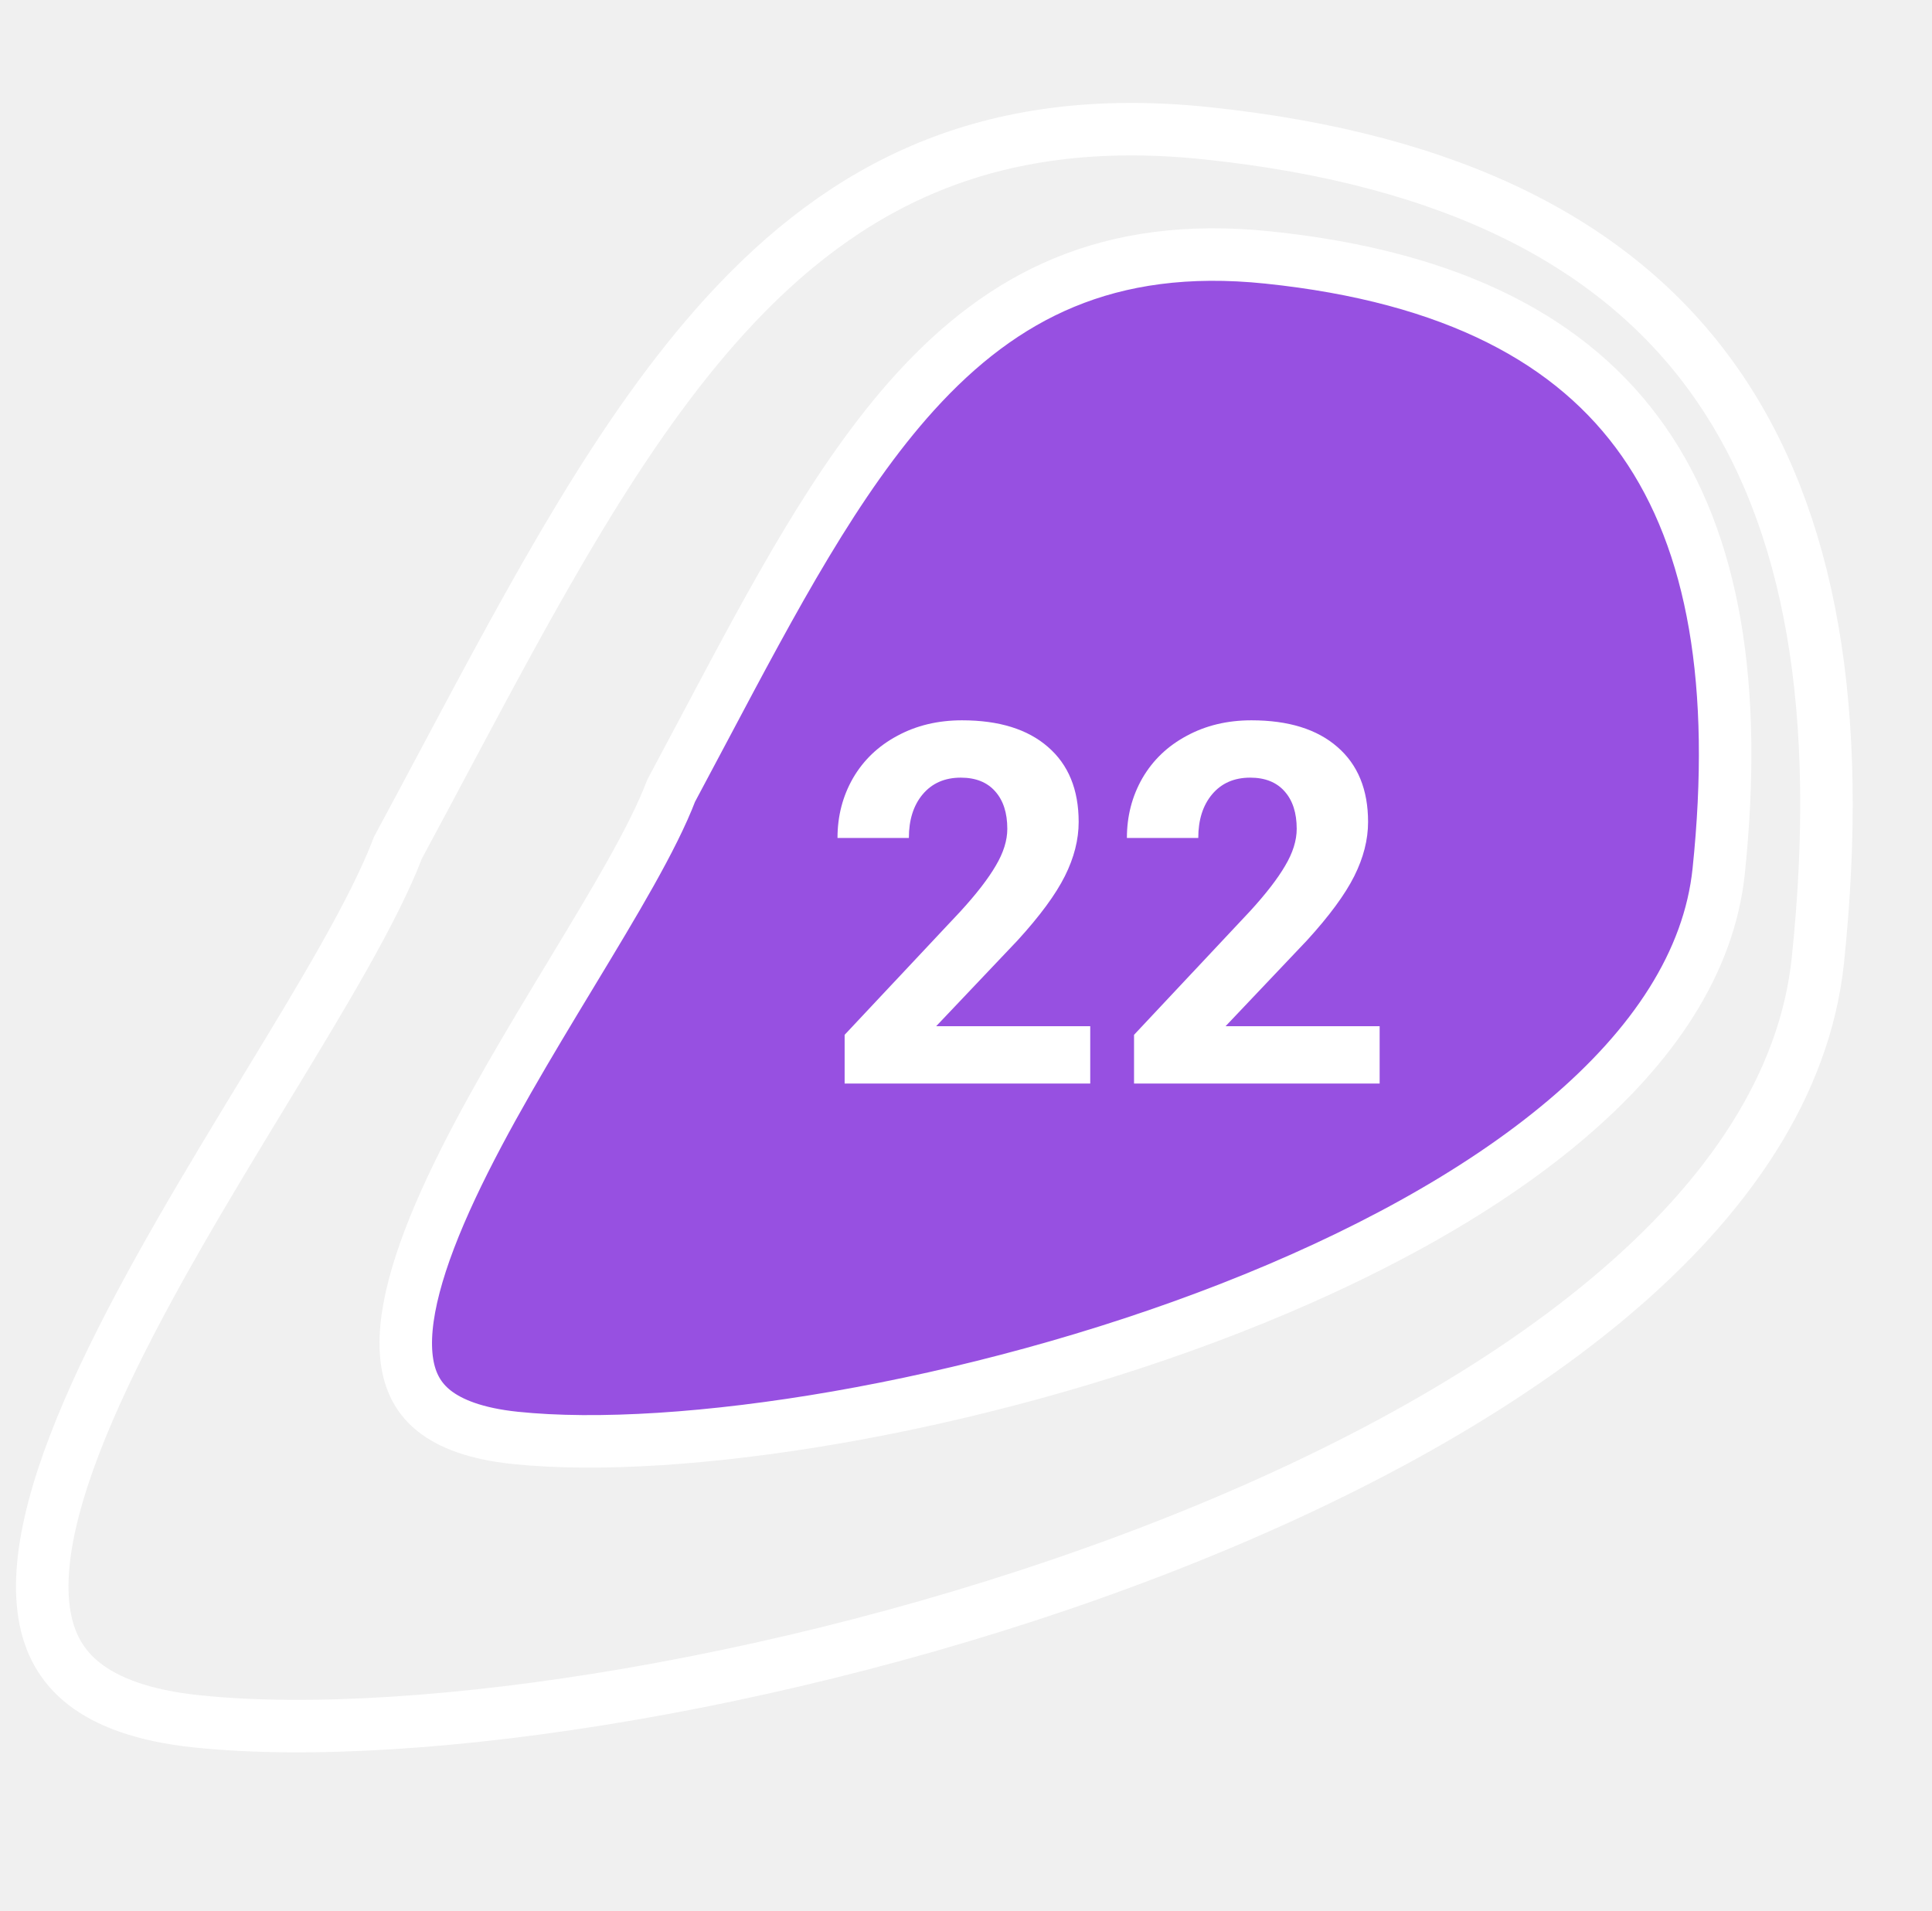
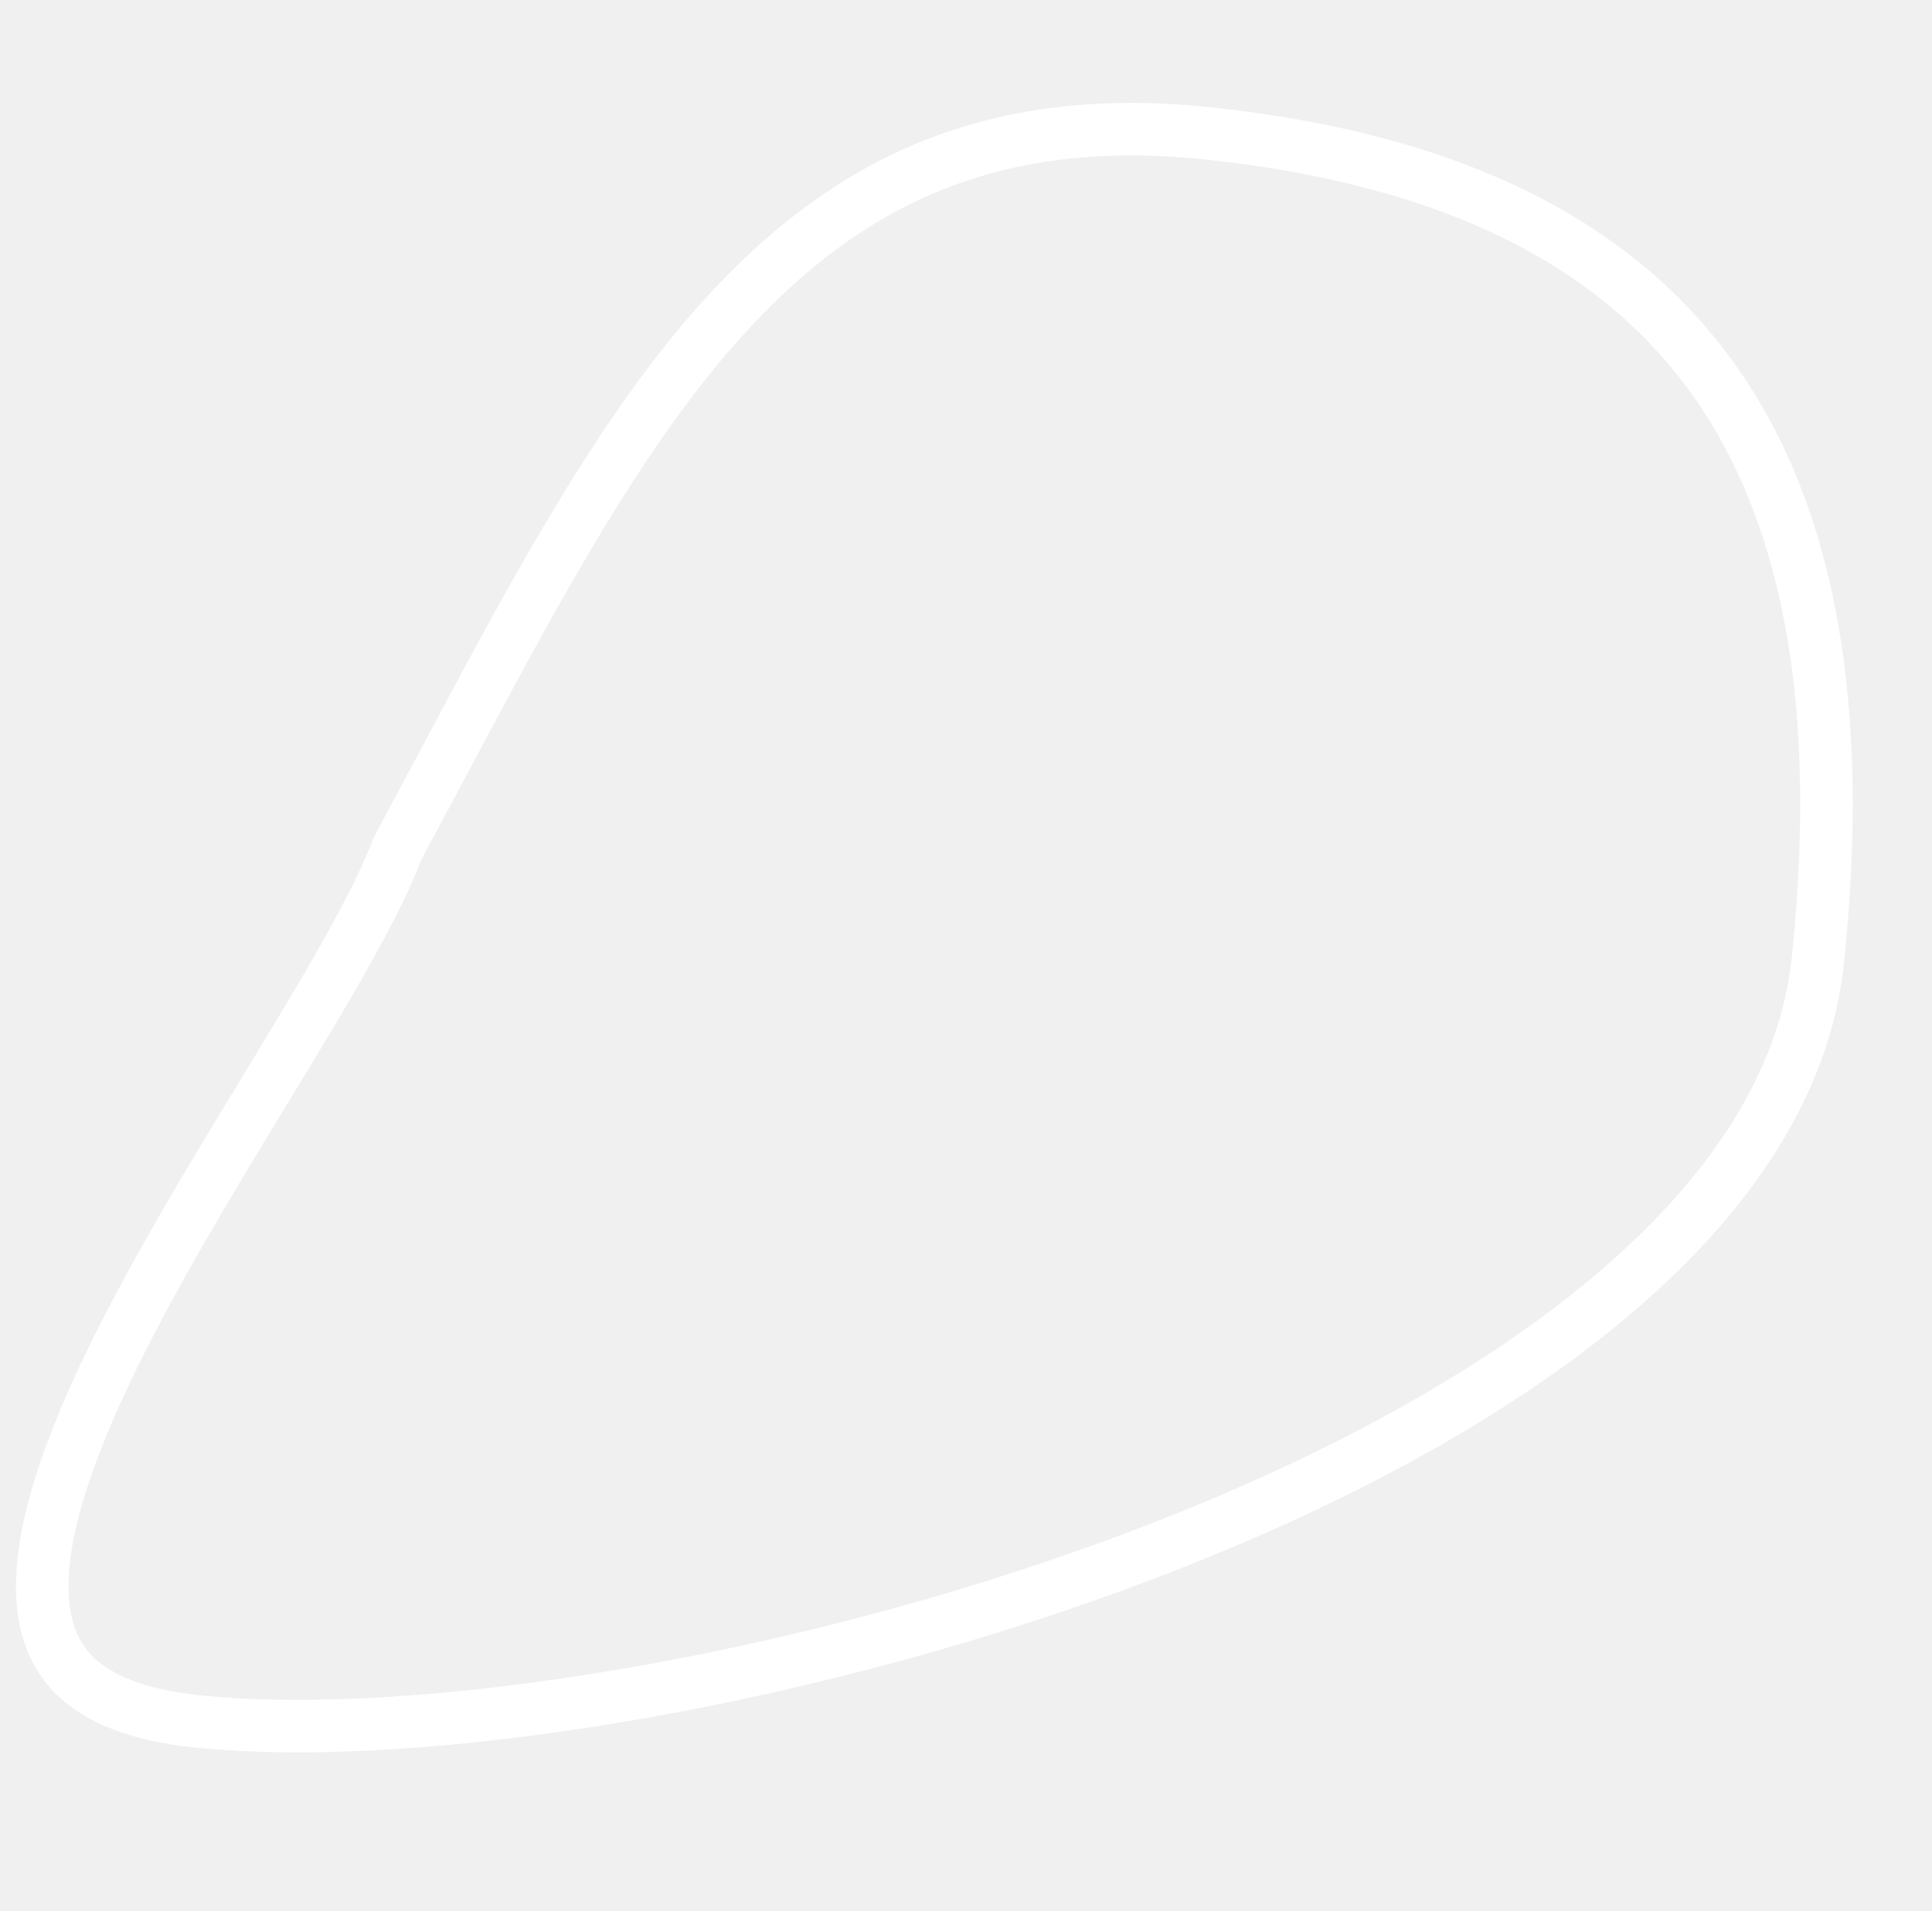
<svg xmlns="http://www.w3.org/2000/svg" width="184" height="182" viewBox="0 0 184 182" fill="none">
  <path d="M37.9 80.739C39.33 78.083 40.727 75.461 42.102 72.88C51.045 56.097 59.052 41.069 69.036 30.094C74.757 23.804 81.051 18.944 88.436 15.906C95.813 12.873 104.417 11.6 114.846 12.686C138.647 15.164 154.23 23.388 163.368 36.384C172.558 49.456 175.588 67.857 173.133 91.441C171.901 103.279 164.631 114.055 153.292 123.573C141.965 133.08 126.806 141.131 110.342 147.514C77.354 160.303 39.806 166.143 18.749 163.951C13.635 163.419 10.229 162.099 8.025 160.384C5.879 158.713 4.682 156.522 4.231 153.789C3.284 148.056 5.638 140.119 9.934 130.999C14.115 122.123 19.861 112.665 25.198 103.883L25.408 103.537C30.68 94.861 35.632 86.699 37.9 80.739Z" stroke="white" stroke-width="5" />
-   <path d="M63.92 75.314C64.985 73.326 66.025 71.364 67.048 69.436C73.738 56.817 79.684 45.604 87.087 37.417C91.316 32.741 95.945 29.151 101.354 26.911C106.753 24.675 113.07 23.724 120.764 24.525C138.417 26.363 149.849 32.475 156.527 42.035C163.262 51.674 165.523 65.319 163.685 82.968C162.782 91.645 157.474 99.609 149.071 106.706C140.68 113.792 129.425 119.816 117.167 124.603C92.589 134.2 64.655 138.574 49.065 136.951C45.32 136.561 42.907 135.598 41.388 134.409C39.927 133.265 39.105 131.767 38.79 129.847C38.119 125.743 39.8 119.932 43.009 113.085C46.122 106.445 50.403 99.362 54.398 92.753L54.546 92.507C58.462 86.029 62.192 79.855 63.92 75.314Z" fill="#9750E1" stroke="white" stroke-width="5" />
-   <path d="M103.832 103.2H80.441V98.56L91.481 86.794C92.996 85.138 94.113 83.692 94.832 82.458C95.566 81.224 95.934 80.052 95.934 78.942C95.934 77.427 95.551 76.239 94.785 75.38C94.019 74.505 92.926 74.067 91.504 74.067C89.973 74.067 88.762 74.599 87.871 75.661C86.996 76.708 86.559 78.091 86.559 79.81H79.762C79.762 77.731 80.254 75.833 81.238 74.114C82.238 72.395 83.644 71.052 85.457 70.083C87.269 69.099 89.324 68.606 91.621 68.606C95.137 68.606 97.863 69.45 99.801 71.138C101.754 72.825 102.73 75.208 102.73 78.286C102.73 79.974 102.293 81.692 101.418 83.442C100.543 85.192 99.043 87.231 96.918 89.56L89.16 97.739H103.832V103.2ZM131.395 103.2H108.004V98.56L119.043 86.794C120.559 85.138 121.676 83.692 122.395 82.458C123.129 81.224 123.496 80.052 123.496 78.942C123.496 77.427 123.113 76.239 122.348 75.38C121.582 74.505 120.488 74.067 119.066 74.067C117.535 74.067 116.324 74.599 115.434 75.661C114.559 76.708 114.121 78.091 114.121 79.81H107.324C107.324 77.731 107.816 75.833 108.801 74.114C109.801 72.395 111.207 71.052 113.02 70.083C114.832 69.099 116.887 68.606 119.184 68.606C122.699 68.606 125.426 69.45 127.363 71.138C129.316 72.825 130.293 75.208 130.293 78.286C130.293 79.974 129.855 81.692 128.98 83.442C128.105 85.192 126.605 87.231 124.48 89.56L116.723 97.739H131.395V103.2Z" fill="white" />
</svg>
